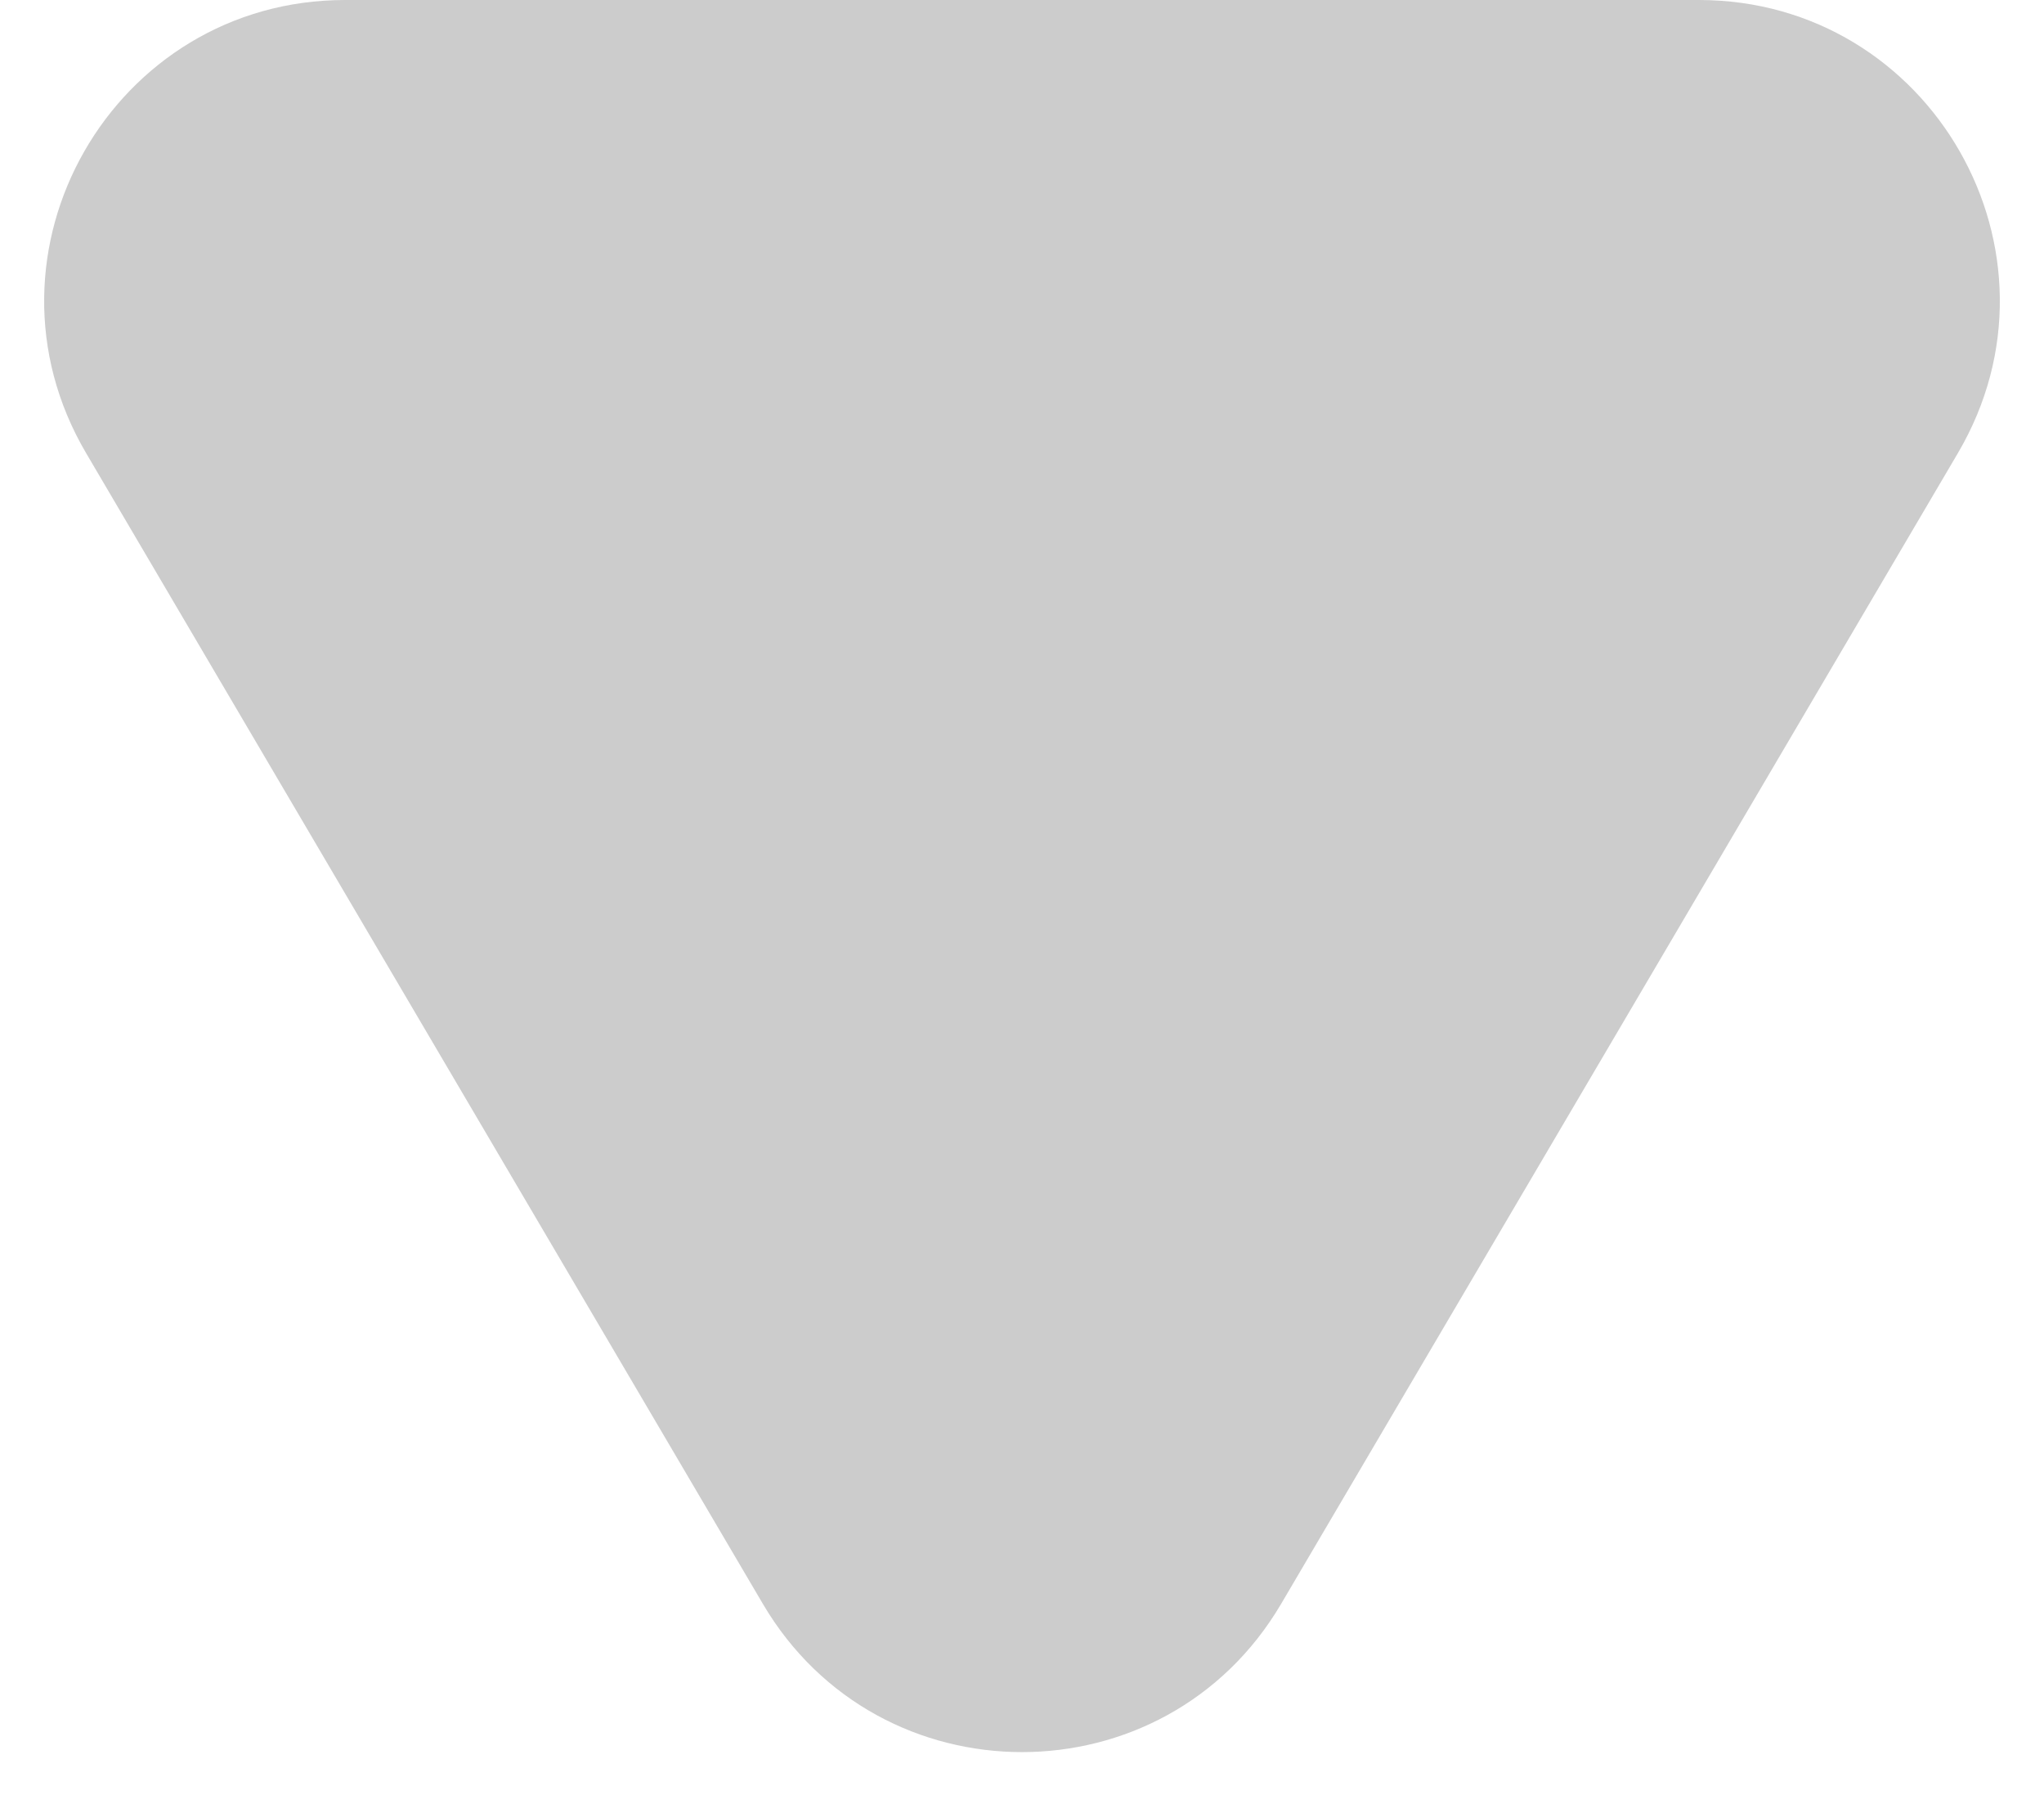
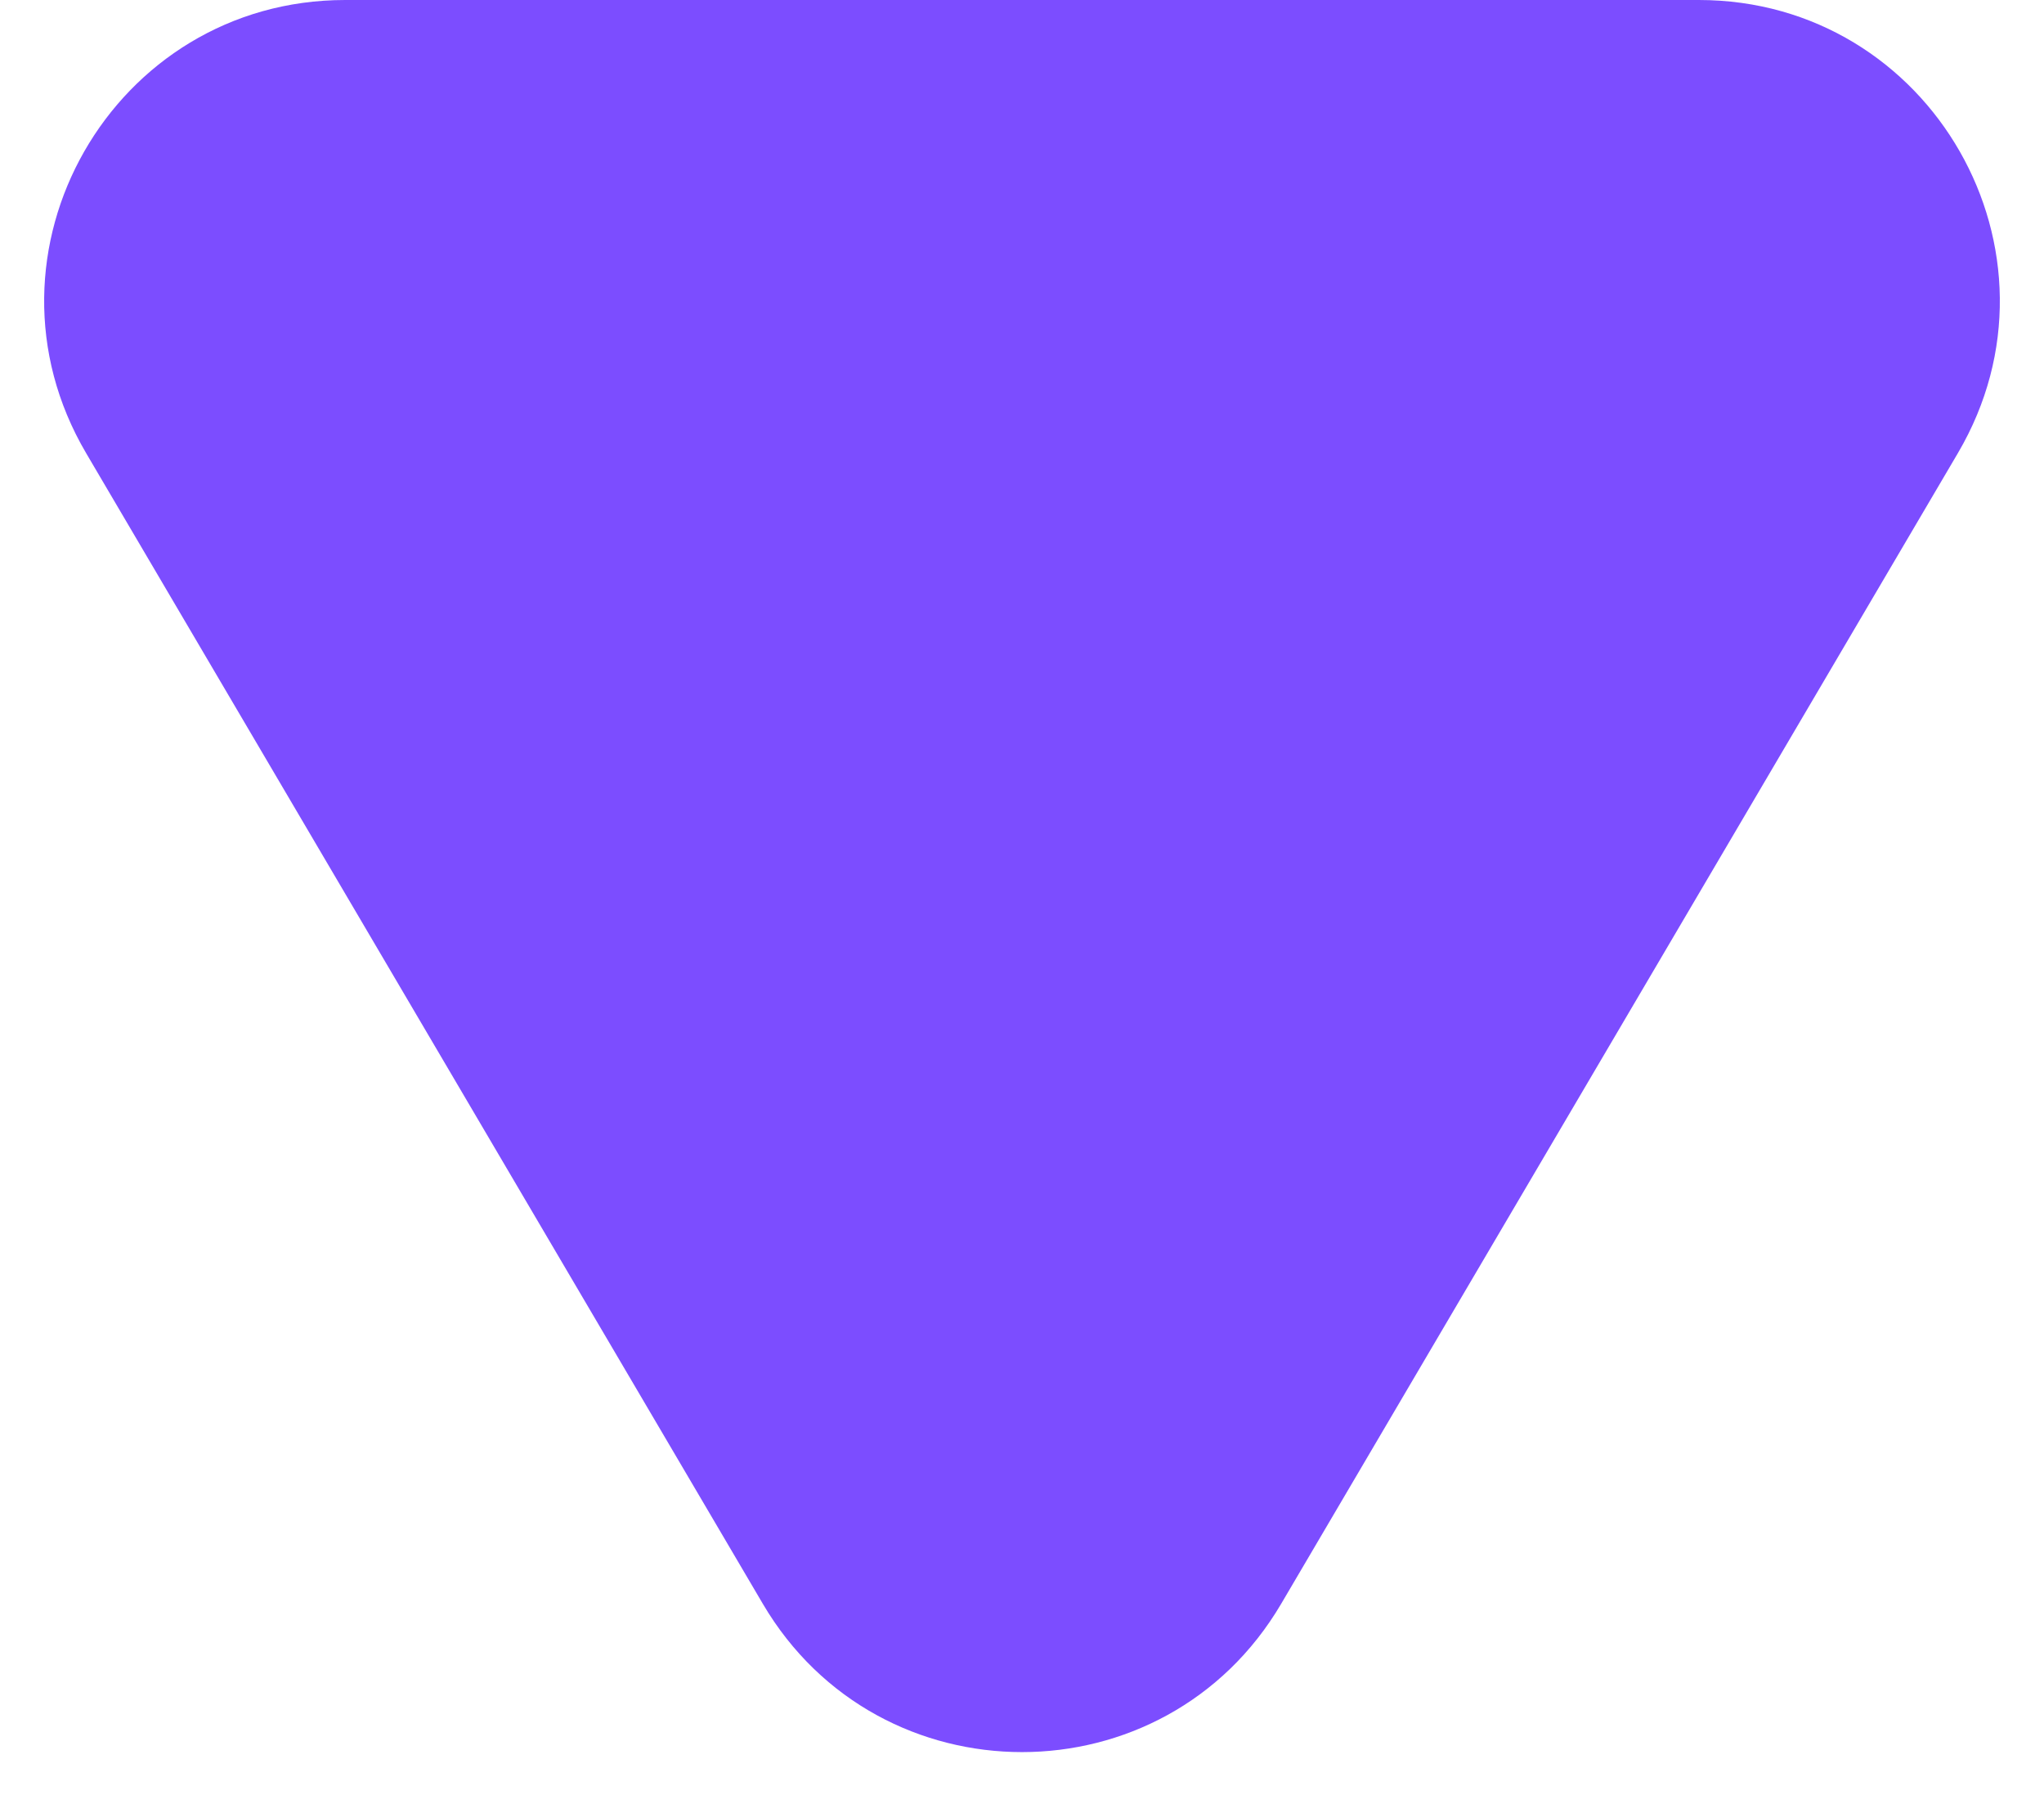
<svg xmlns="http://www.w3.org/2000/svg" width="34" height="30" viewBox="0 0 34 30" fill="none">
-   <path d="M21.31 26.674C19.376 29.96 14.624 29.96 12.69 26.674L1.432 7.535C-0.528 4.202 1.875 7.43972e-07 5.742 1.08204e-06L28.258 3.05044e-06C32.125 3.38851e-06 34.528 4.202 32.568 7.535L21.31 26.674Z" fill="#CCCCCC" />
+   <path d="M21.31 26.674C19.376 29.96 14.624 29.96 12.69 26.674L1.432 7.535C-0.528 4.202 1.875 7.43972e-07 5.742 1.08204e-06L28.258 3.05044e-06C32.125 3.38851e-06 34.528 4.202 32.568 7.535L21.31 26.674Z" fill="#7C4DFF" />
</svg>
